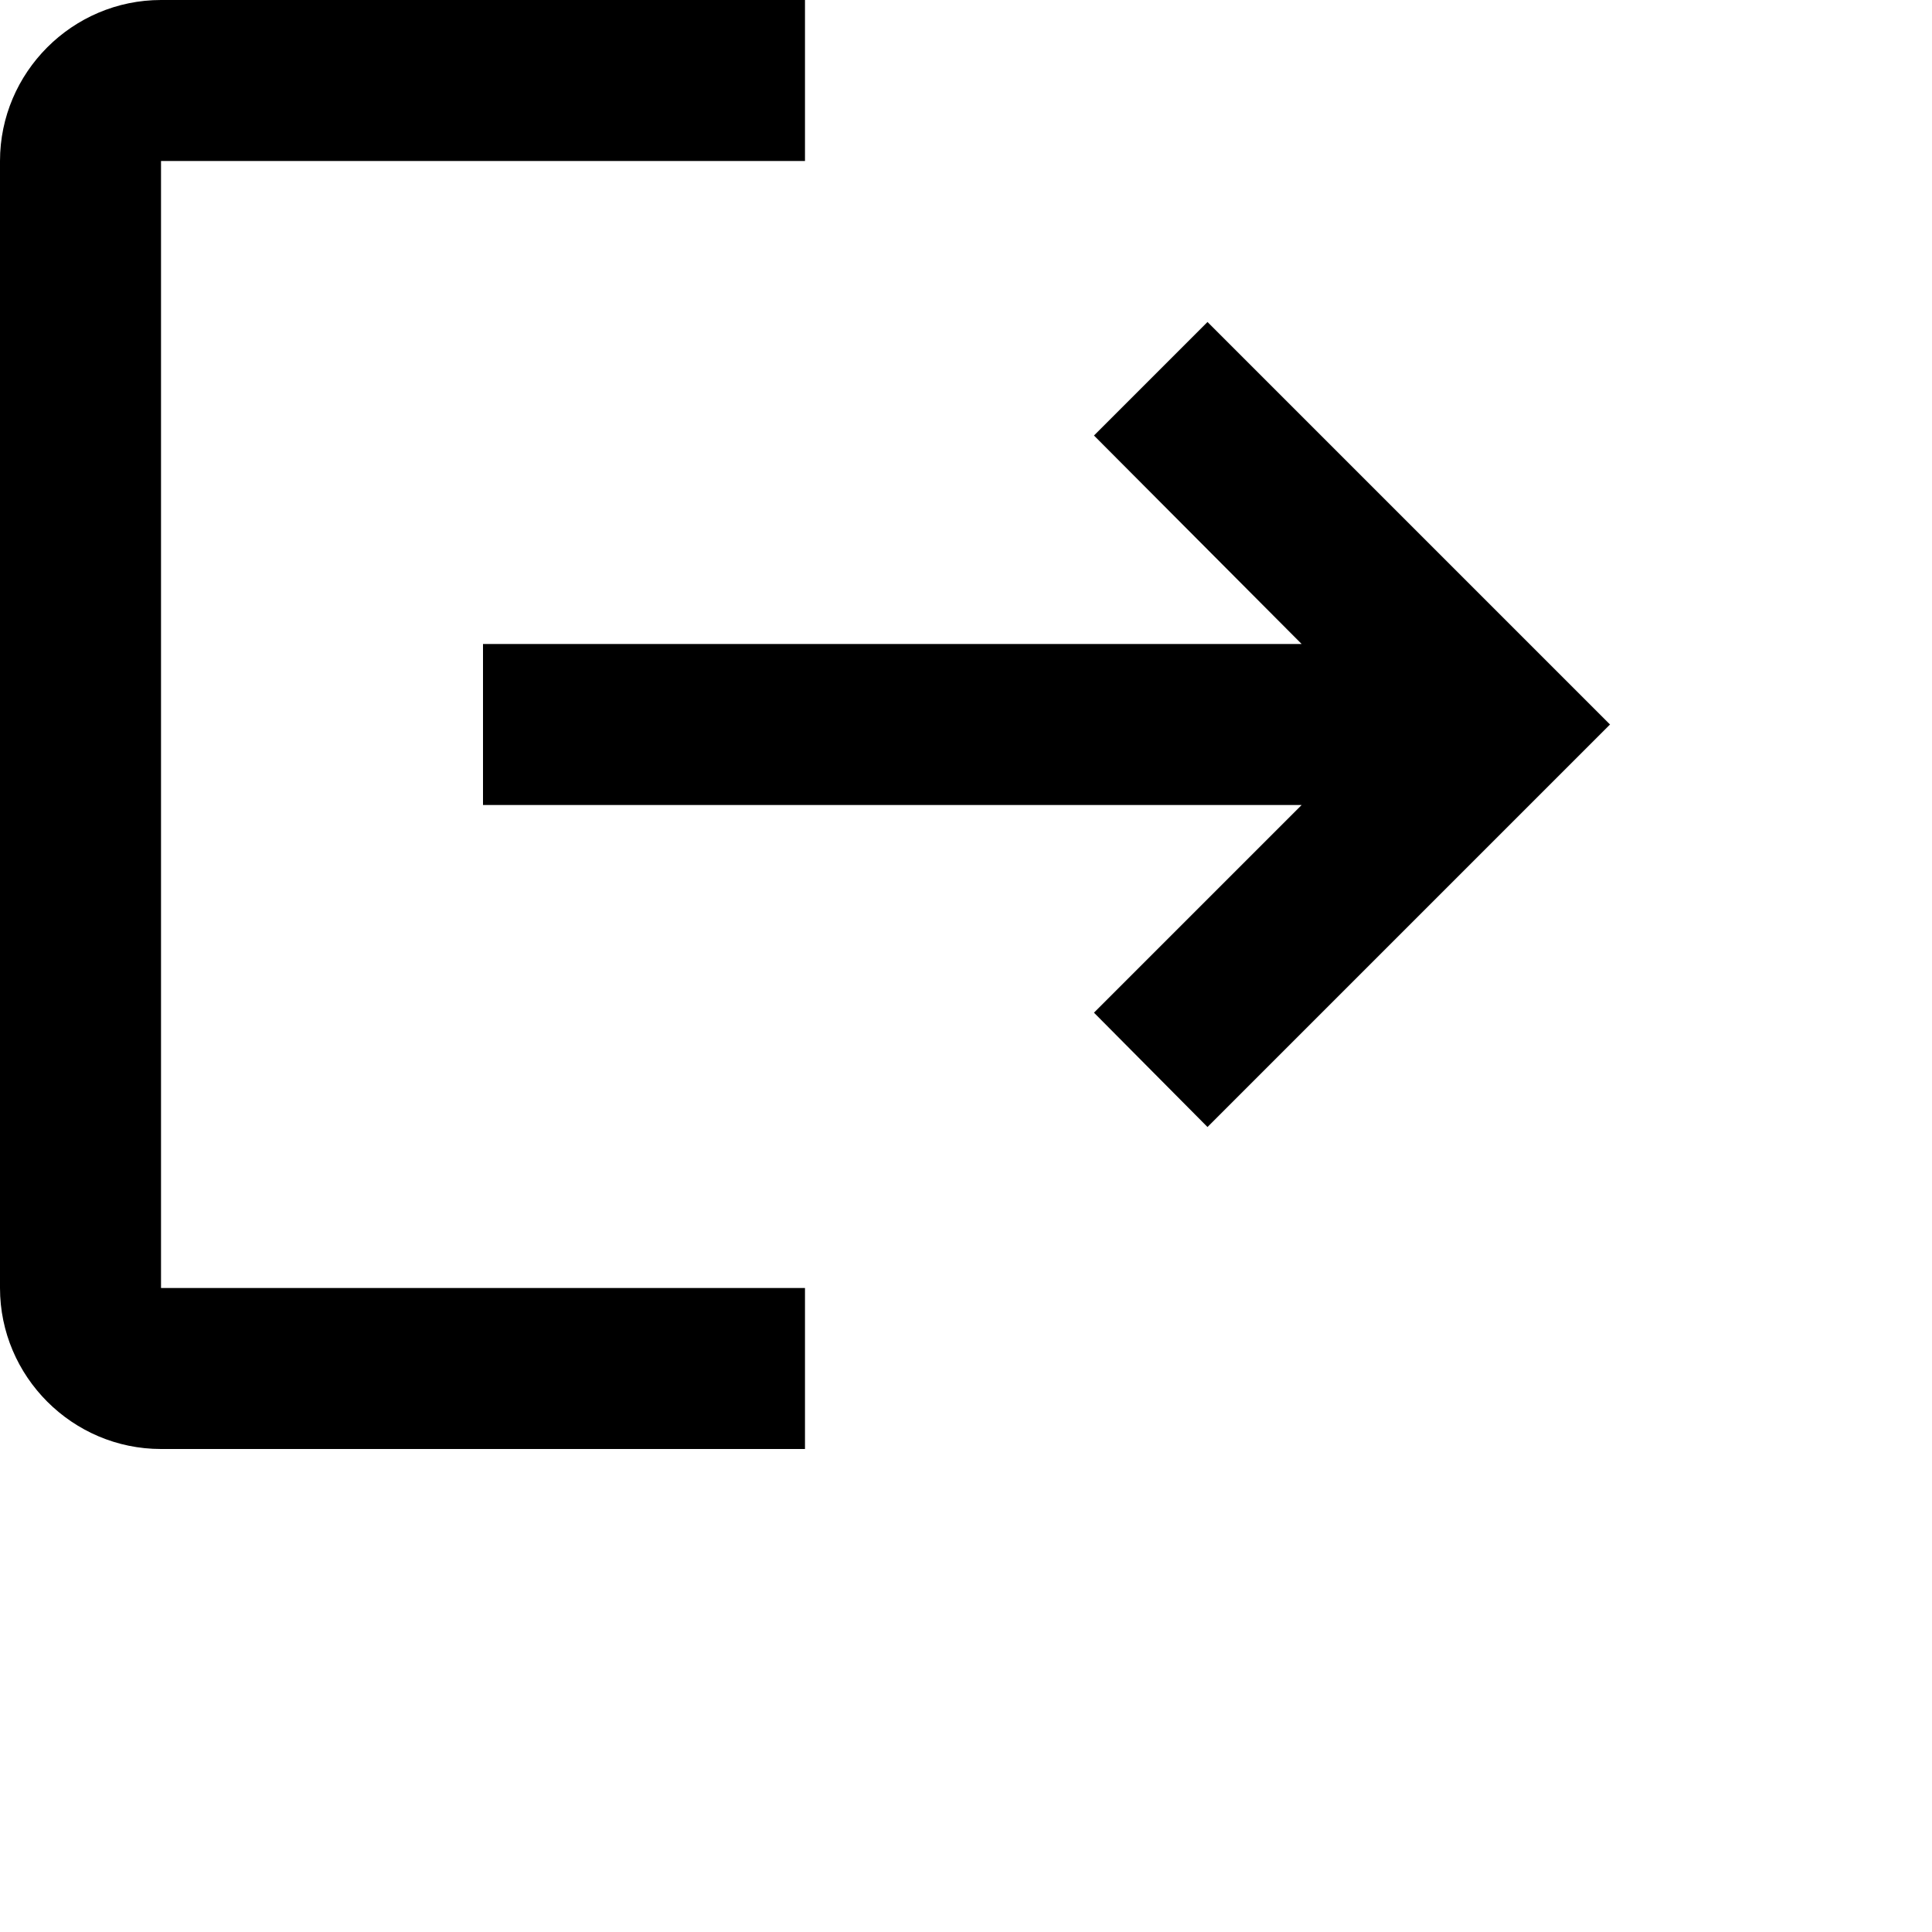
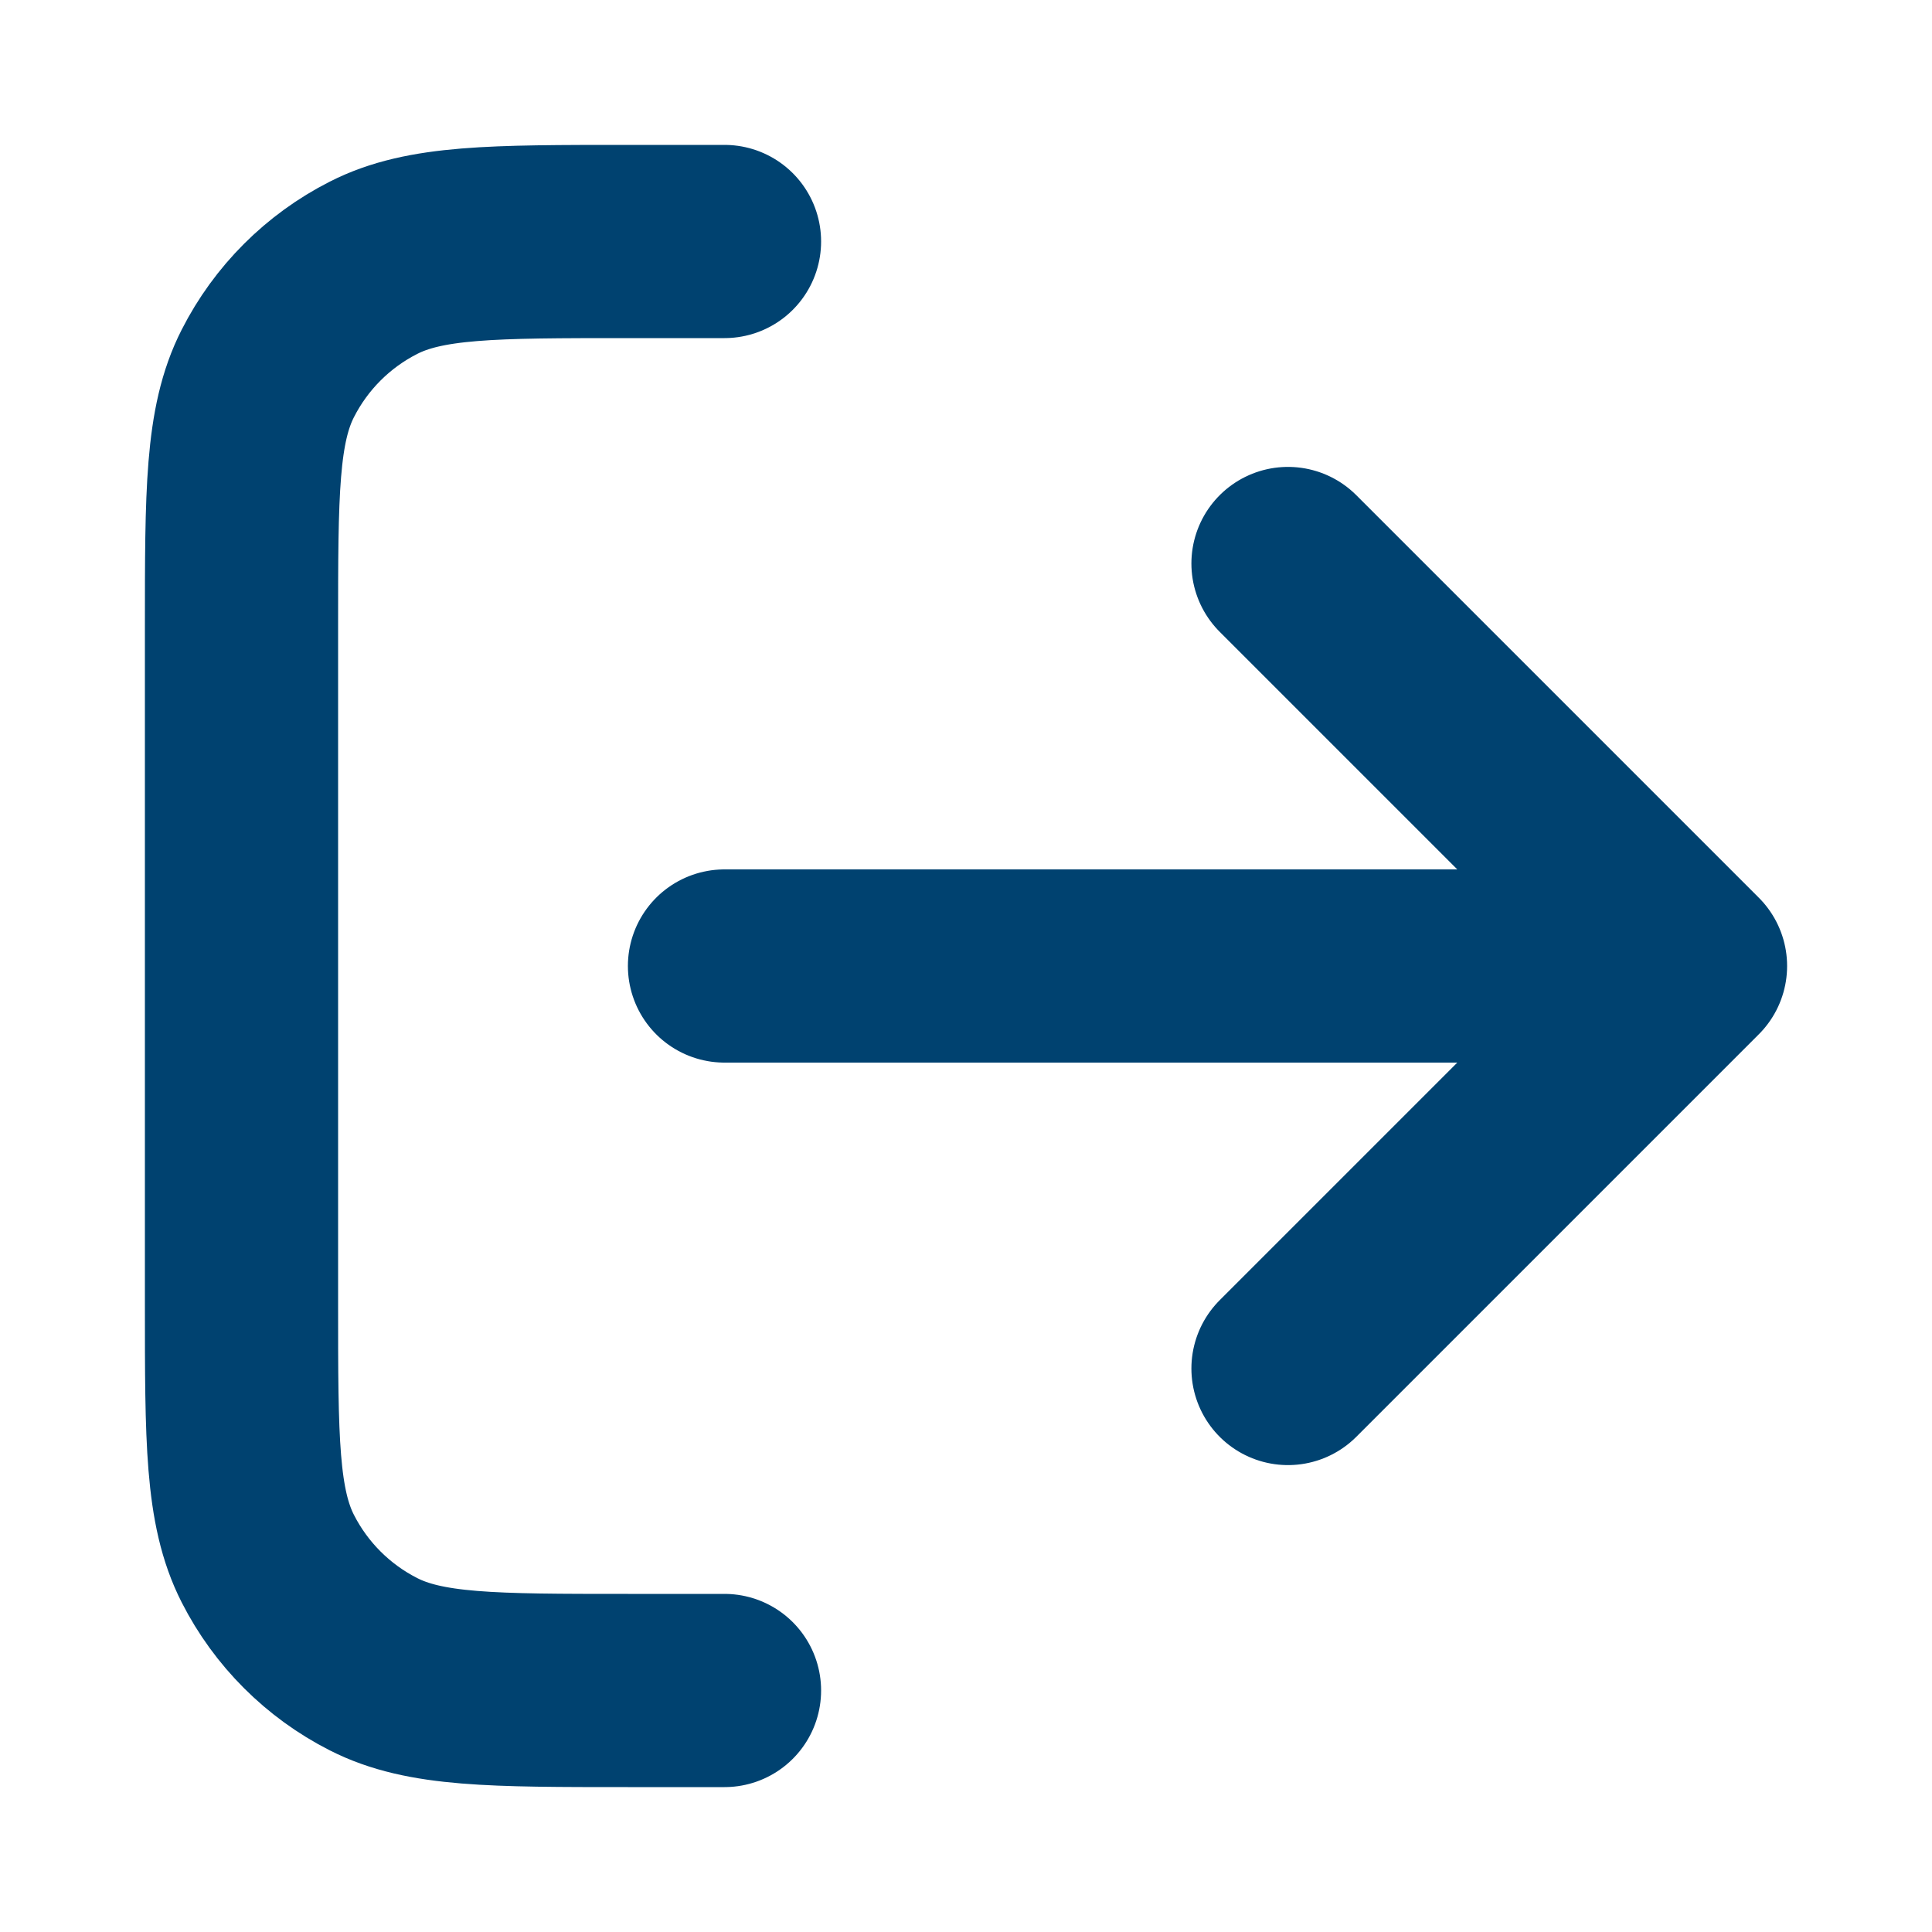
- <svg xmlns="http://www.w3.org/2000/svg" width="38" height="38" viewBox="0 0 38 38" fill="none">
-   <path d="M23.75 6.333L21.517 8.566L25.602 12.667H9.5V15.833H25.602L21.517 19.918L23.75 22.167L31.667 14.25M3.167 3.167H15.833V0H3.167C1.425 0 0 1.425 0 3.167V25.333C0 27.075 1.425 28.5 3.167 28.5H15.833V25.333H3.167V3.167Z" fill="black" />
+ <svg xmlns="http://www.w3.org/2000/svg" width="30" height="30" viewBox="0 0 30 30" fill="none">
+   <path d="M20 21.25L26.25 15M26.25 15L20 8.75M26.25 15H11.25M11.25 3.75H9.75C7.65 3.75 6.6 3.75 5.798 4.159C5.092 4.518 4.518 5.092 4.159 5.798C3.75 6.6 3.75 7.65 3.75 9.75V20.25C3.75 22.35 3.75 23.4 4.159 24.203C4.518 24.908 5.092 25.482 5.798 25.841C6.6 26.25 7.65 26.25 9.75 26.25H11.25" stroke="#004270" stroke-width="3" stroke-linecap="round" stroke-linejoin="round" />
</svg>
